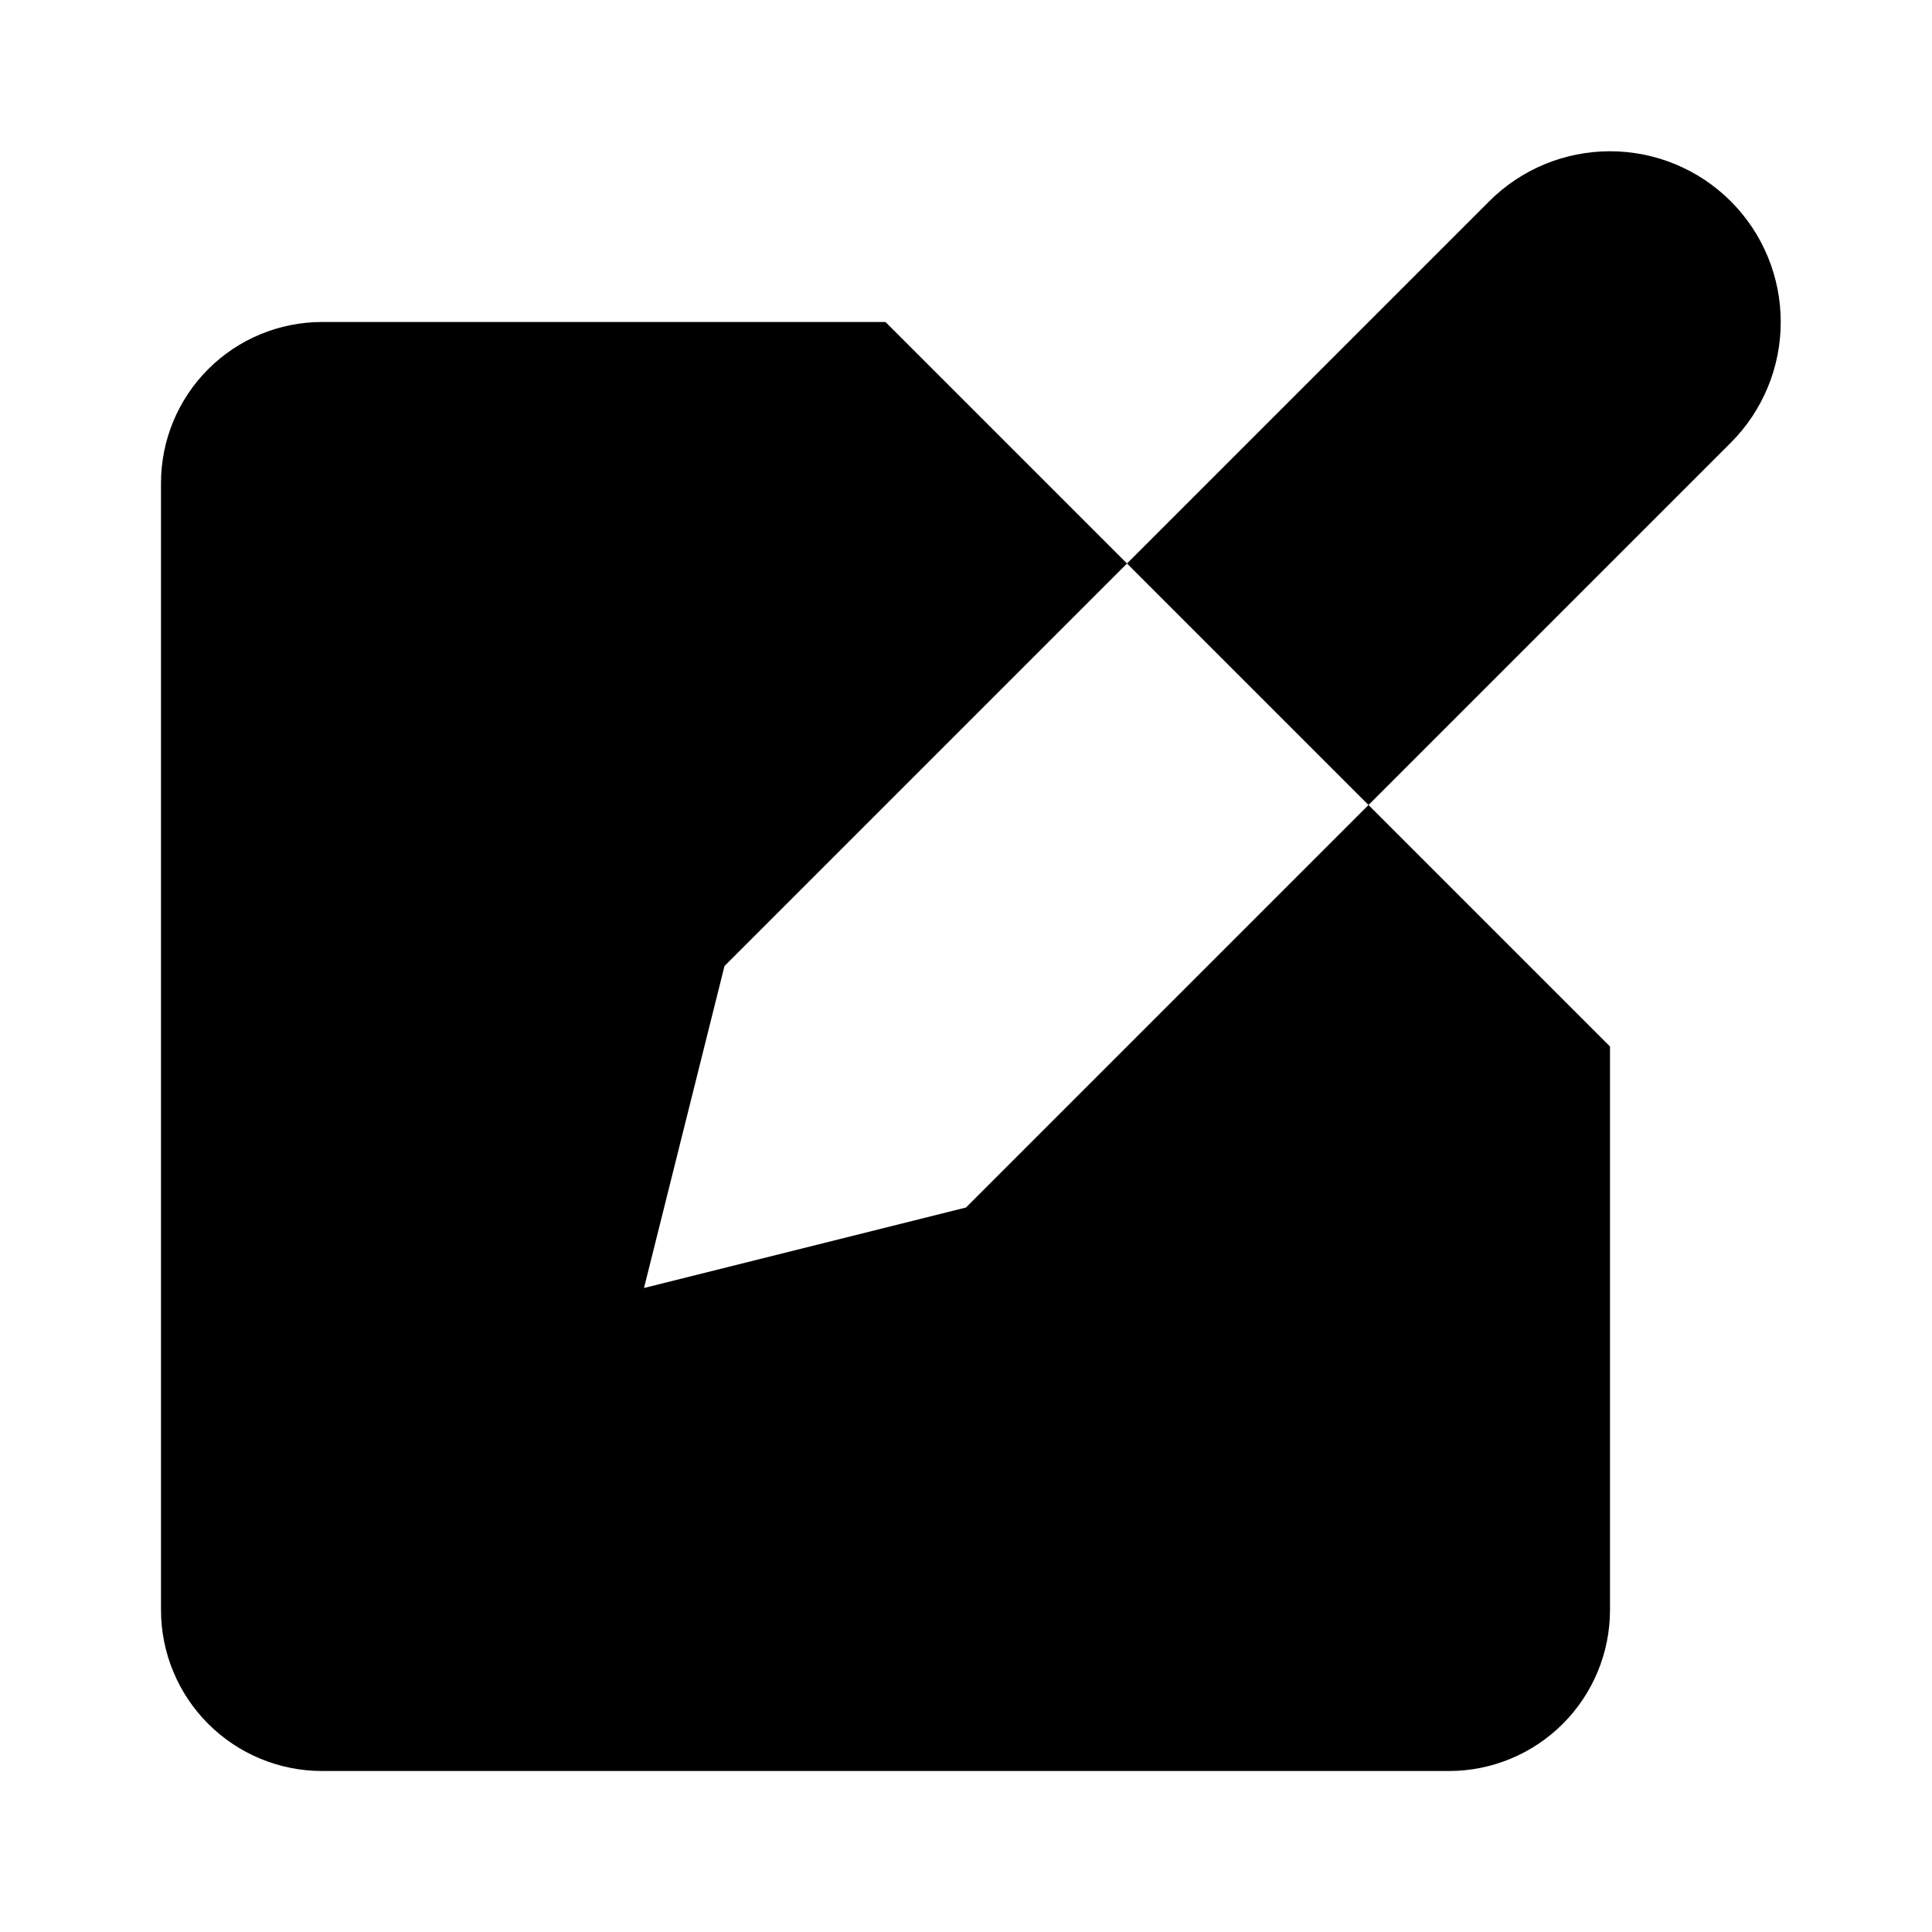
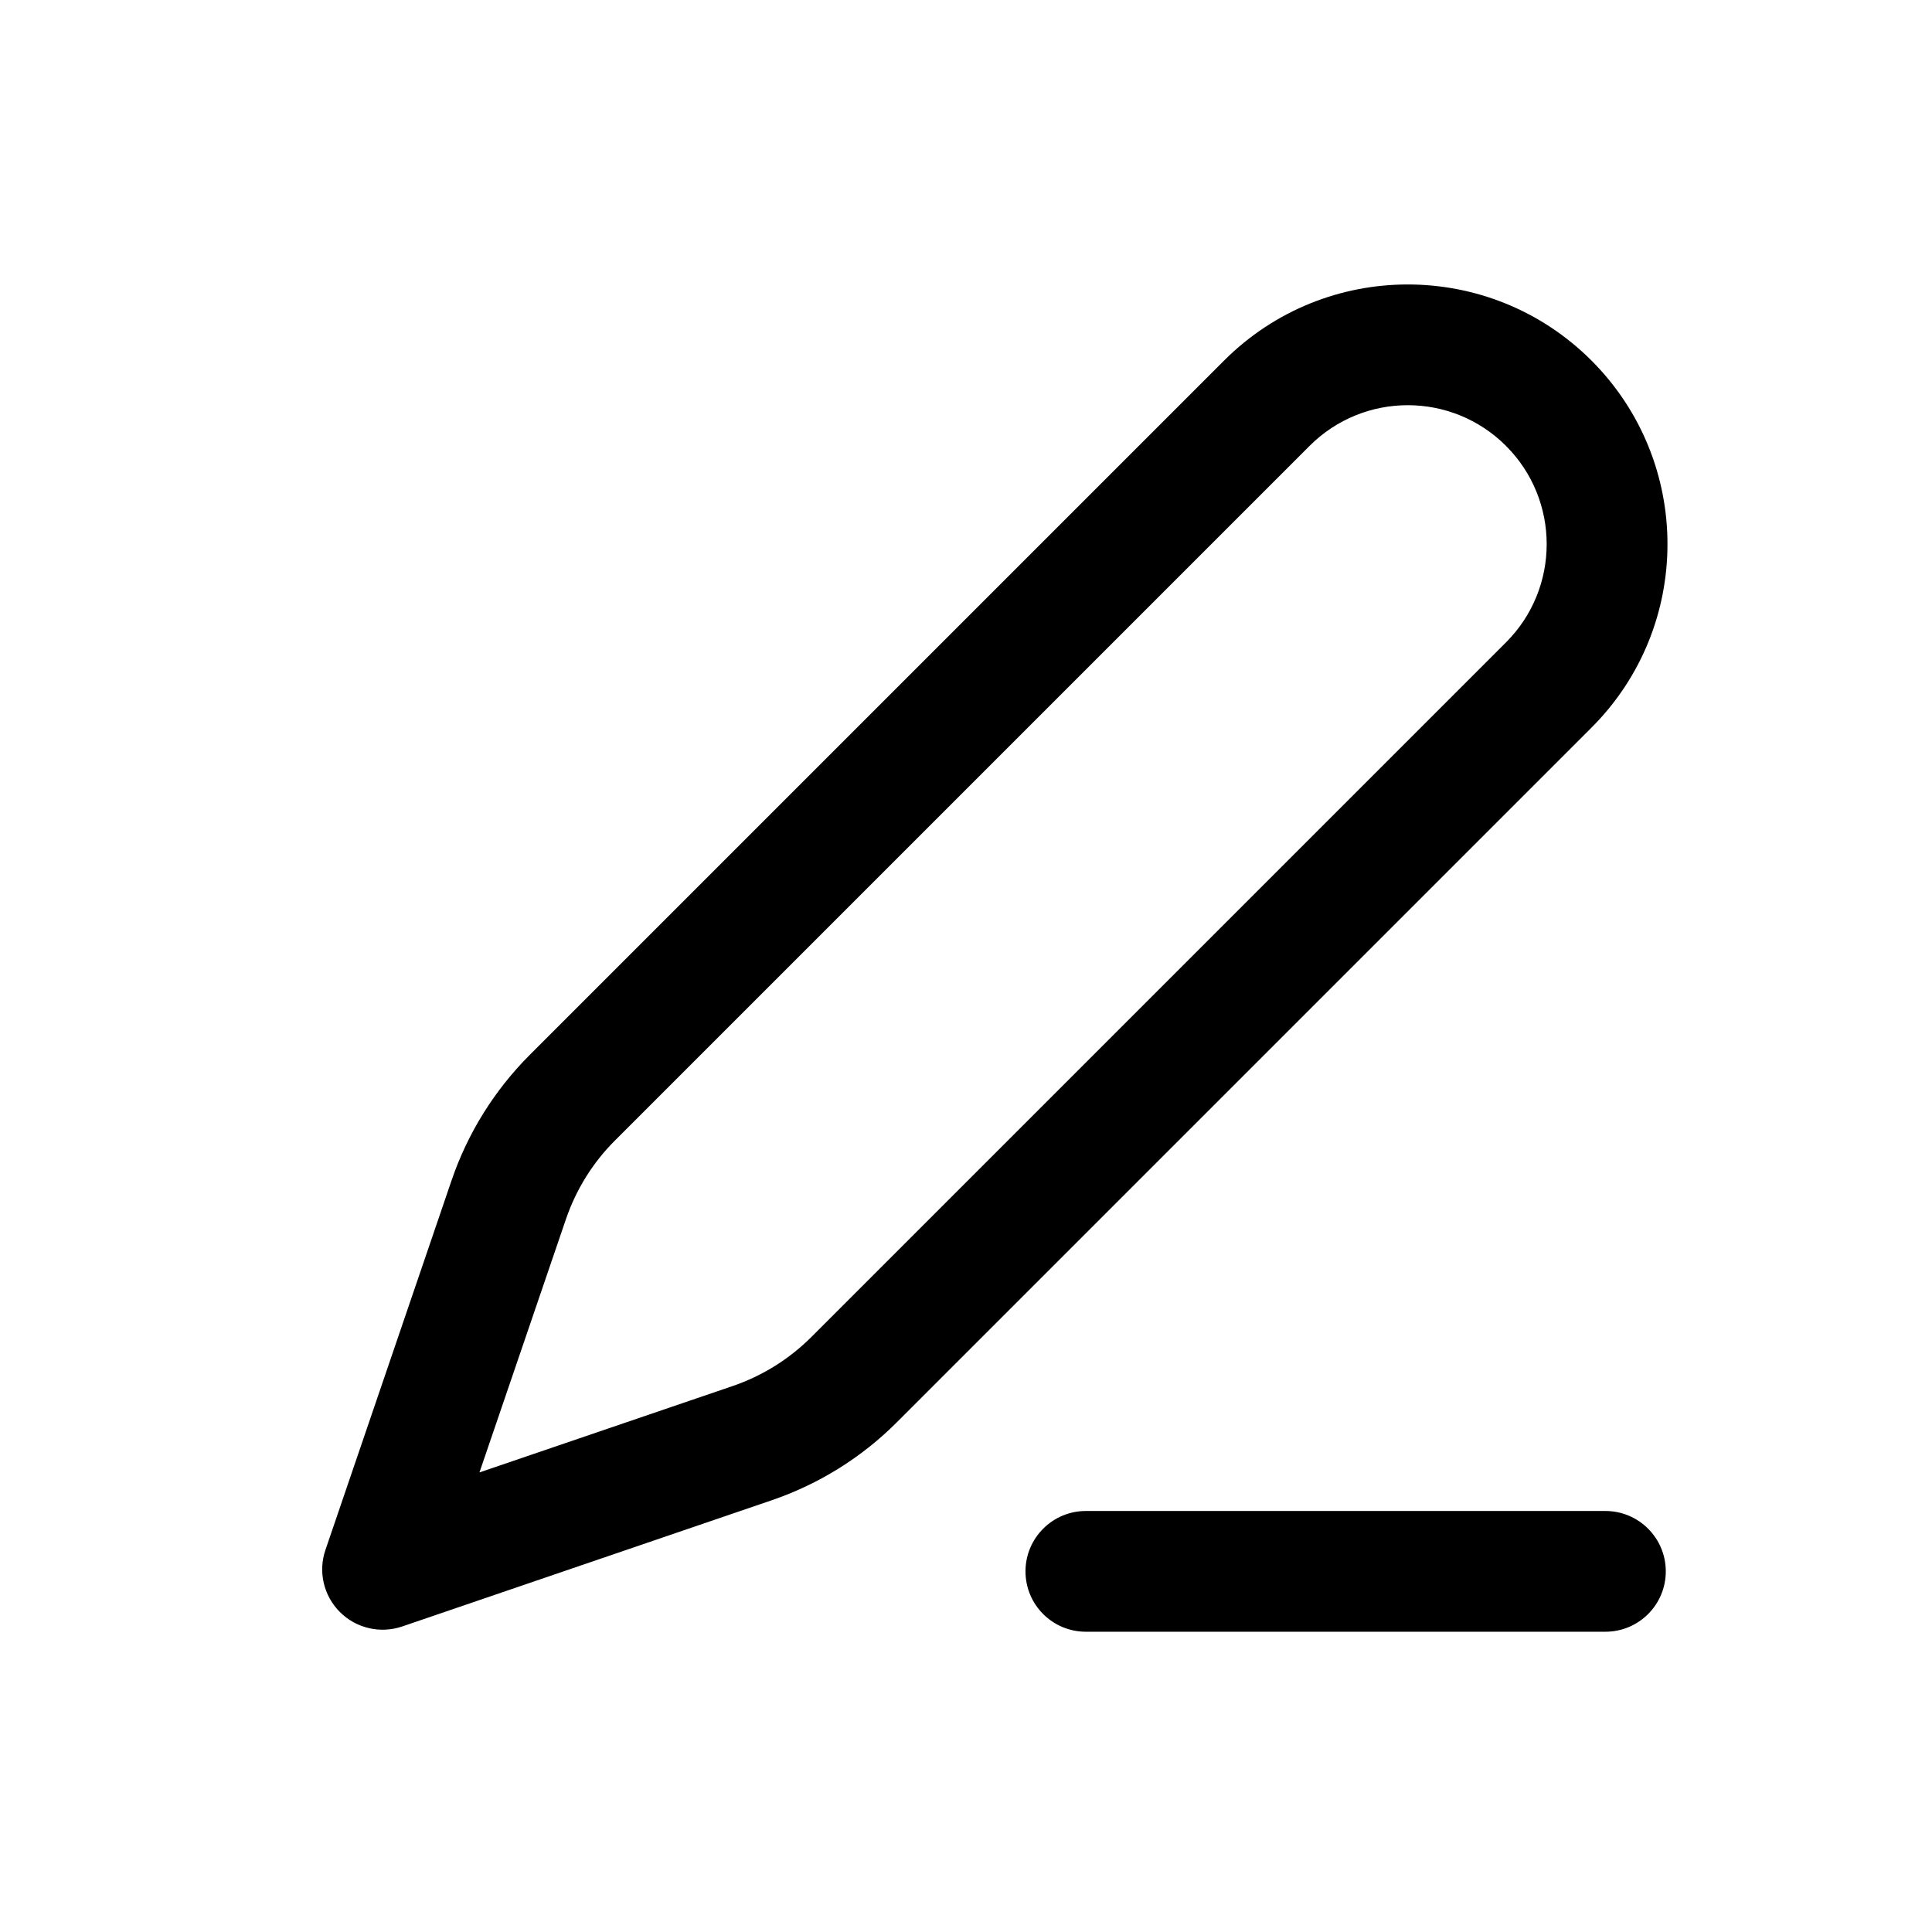
<svg xmlns="http://www.w3.org/2000/svg" width="24" height="24" viewBox="0 0 24 24">
-   <path d="M11 4H4C3.47 4 2.961 4.211 2.586 4.586C2.211 4.961 2 5.47 2 6V20C2 20.53 2.211 21.039 2.586 21.414C2.961 21.789 3.47 22 4 22H18C18.53 22 19.039 21.789 19.414 21.414C19.789 21.039 20 20.53 20 20V13M18.5 2.5C18.898 2.102 19.437 1.879 20 1.879C20.563 1.879 21.102 2.102 21.5 2.5C21.898 2.898 22.121 3.437 22.121 4C22.121 4.563 21.898 5.102 21.5 5.5L12 15L8 16L9 12L18.5 2.5Z" stroke-linecap="round" stroke-linejoin="round" />
+   <path fill-rule="evenodd" clip-rule="evenodd" d="M7.64 14.167L16.268 5.539C16.942 4.865 18.034 4.865 18.708 5.539C19.382 6.213 19.382 7.306 18.708 7.98L10.081 16.607C9.805 16.883 9.47 17.092 9.101 17.218L5.956 18.291L7.03 15.146C7.156 14.777 7.364 14.442 7.64 14.167ZM15.207 4.478L6.579 13.106C6.142 13.544 5.81 14.076 5.61 14.662L4.043 19.253C3.95 19.523 4.02 19.823 4.222 20.025C4.424 20.227 4.724 20.297 4.995 20.205L9.586 18.637C10.171 18.437 10.704 18.106 11.141 17.668L19.769 9.04C21.029 7.781 21.029 5.738 19.769 4.478C18.509 3.219 16.467 3.219 15.207 4.478ZM13.489 18.77C13.075 18.77 12.739 19.106 12.739 19.52C12.739 19.935 13.075 20.27 13.489 20.27H19.943C20.357 20.27 20.693 19.935 20.693 19.52C20.693 19.106 20.357 18.77 19.943 18.77H13.489Z" />
</svg>
